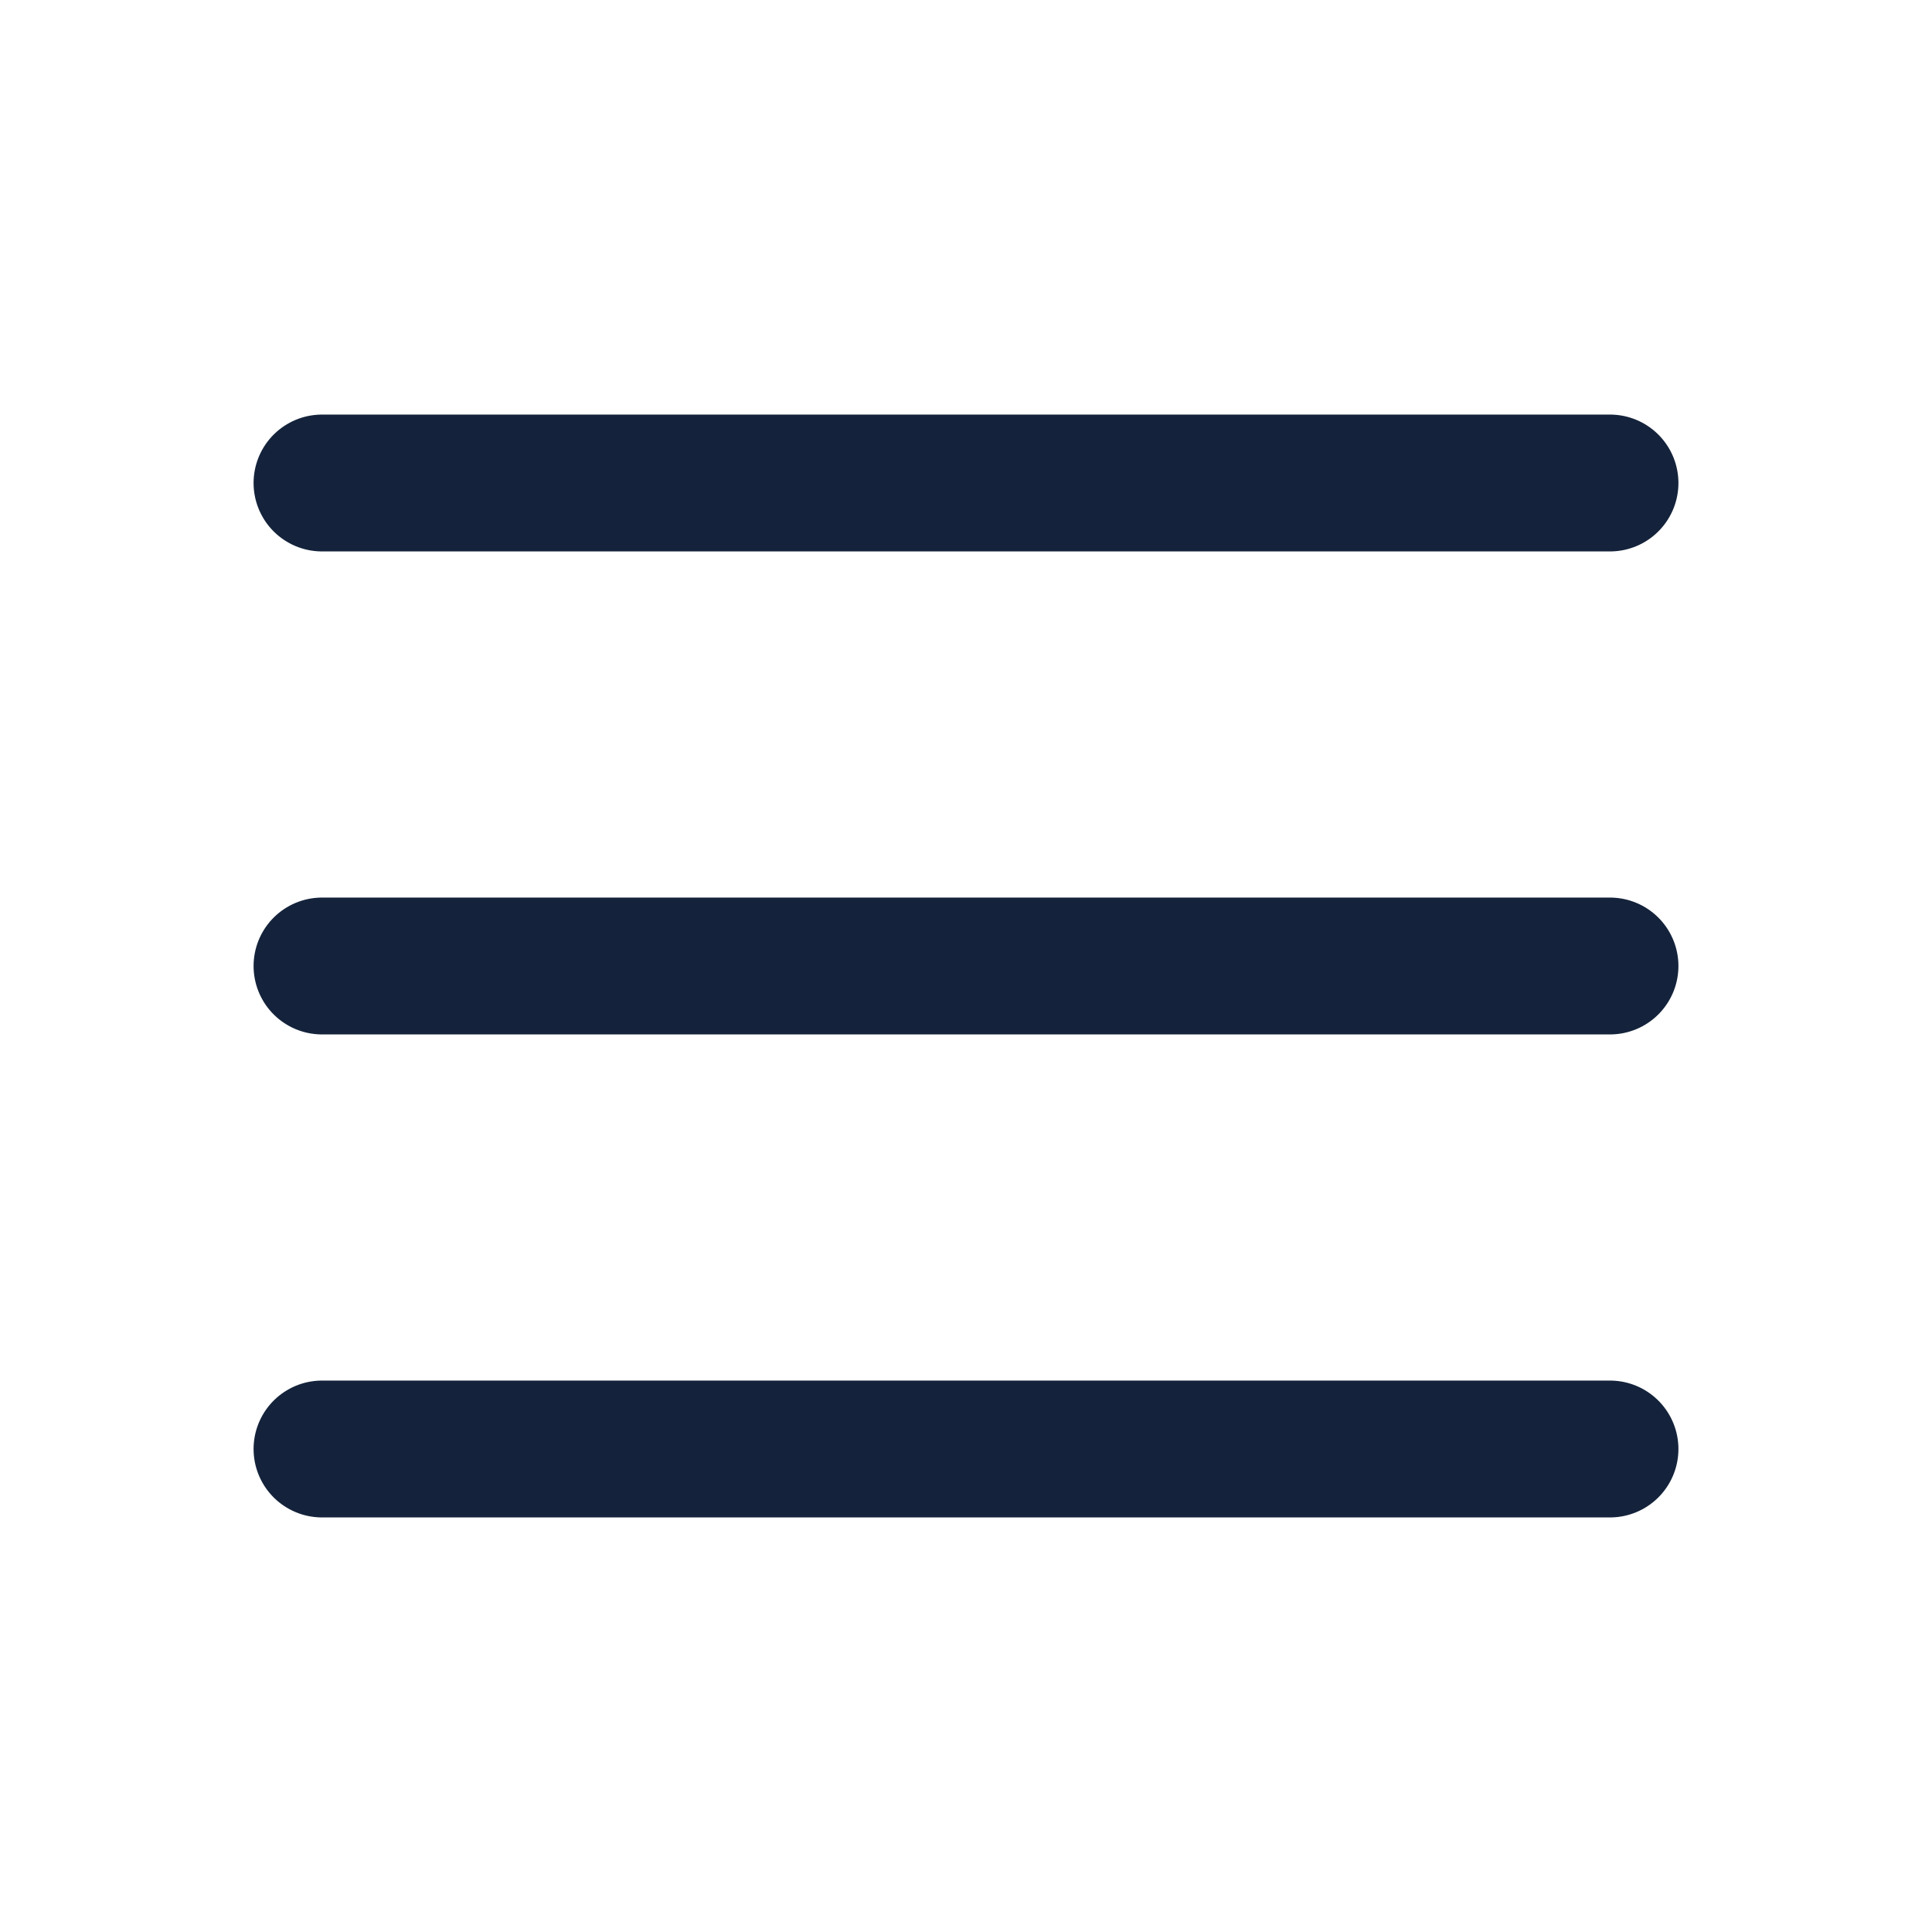
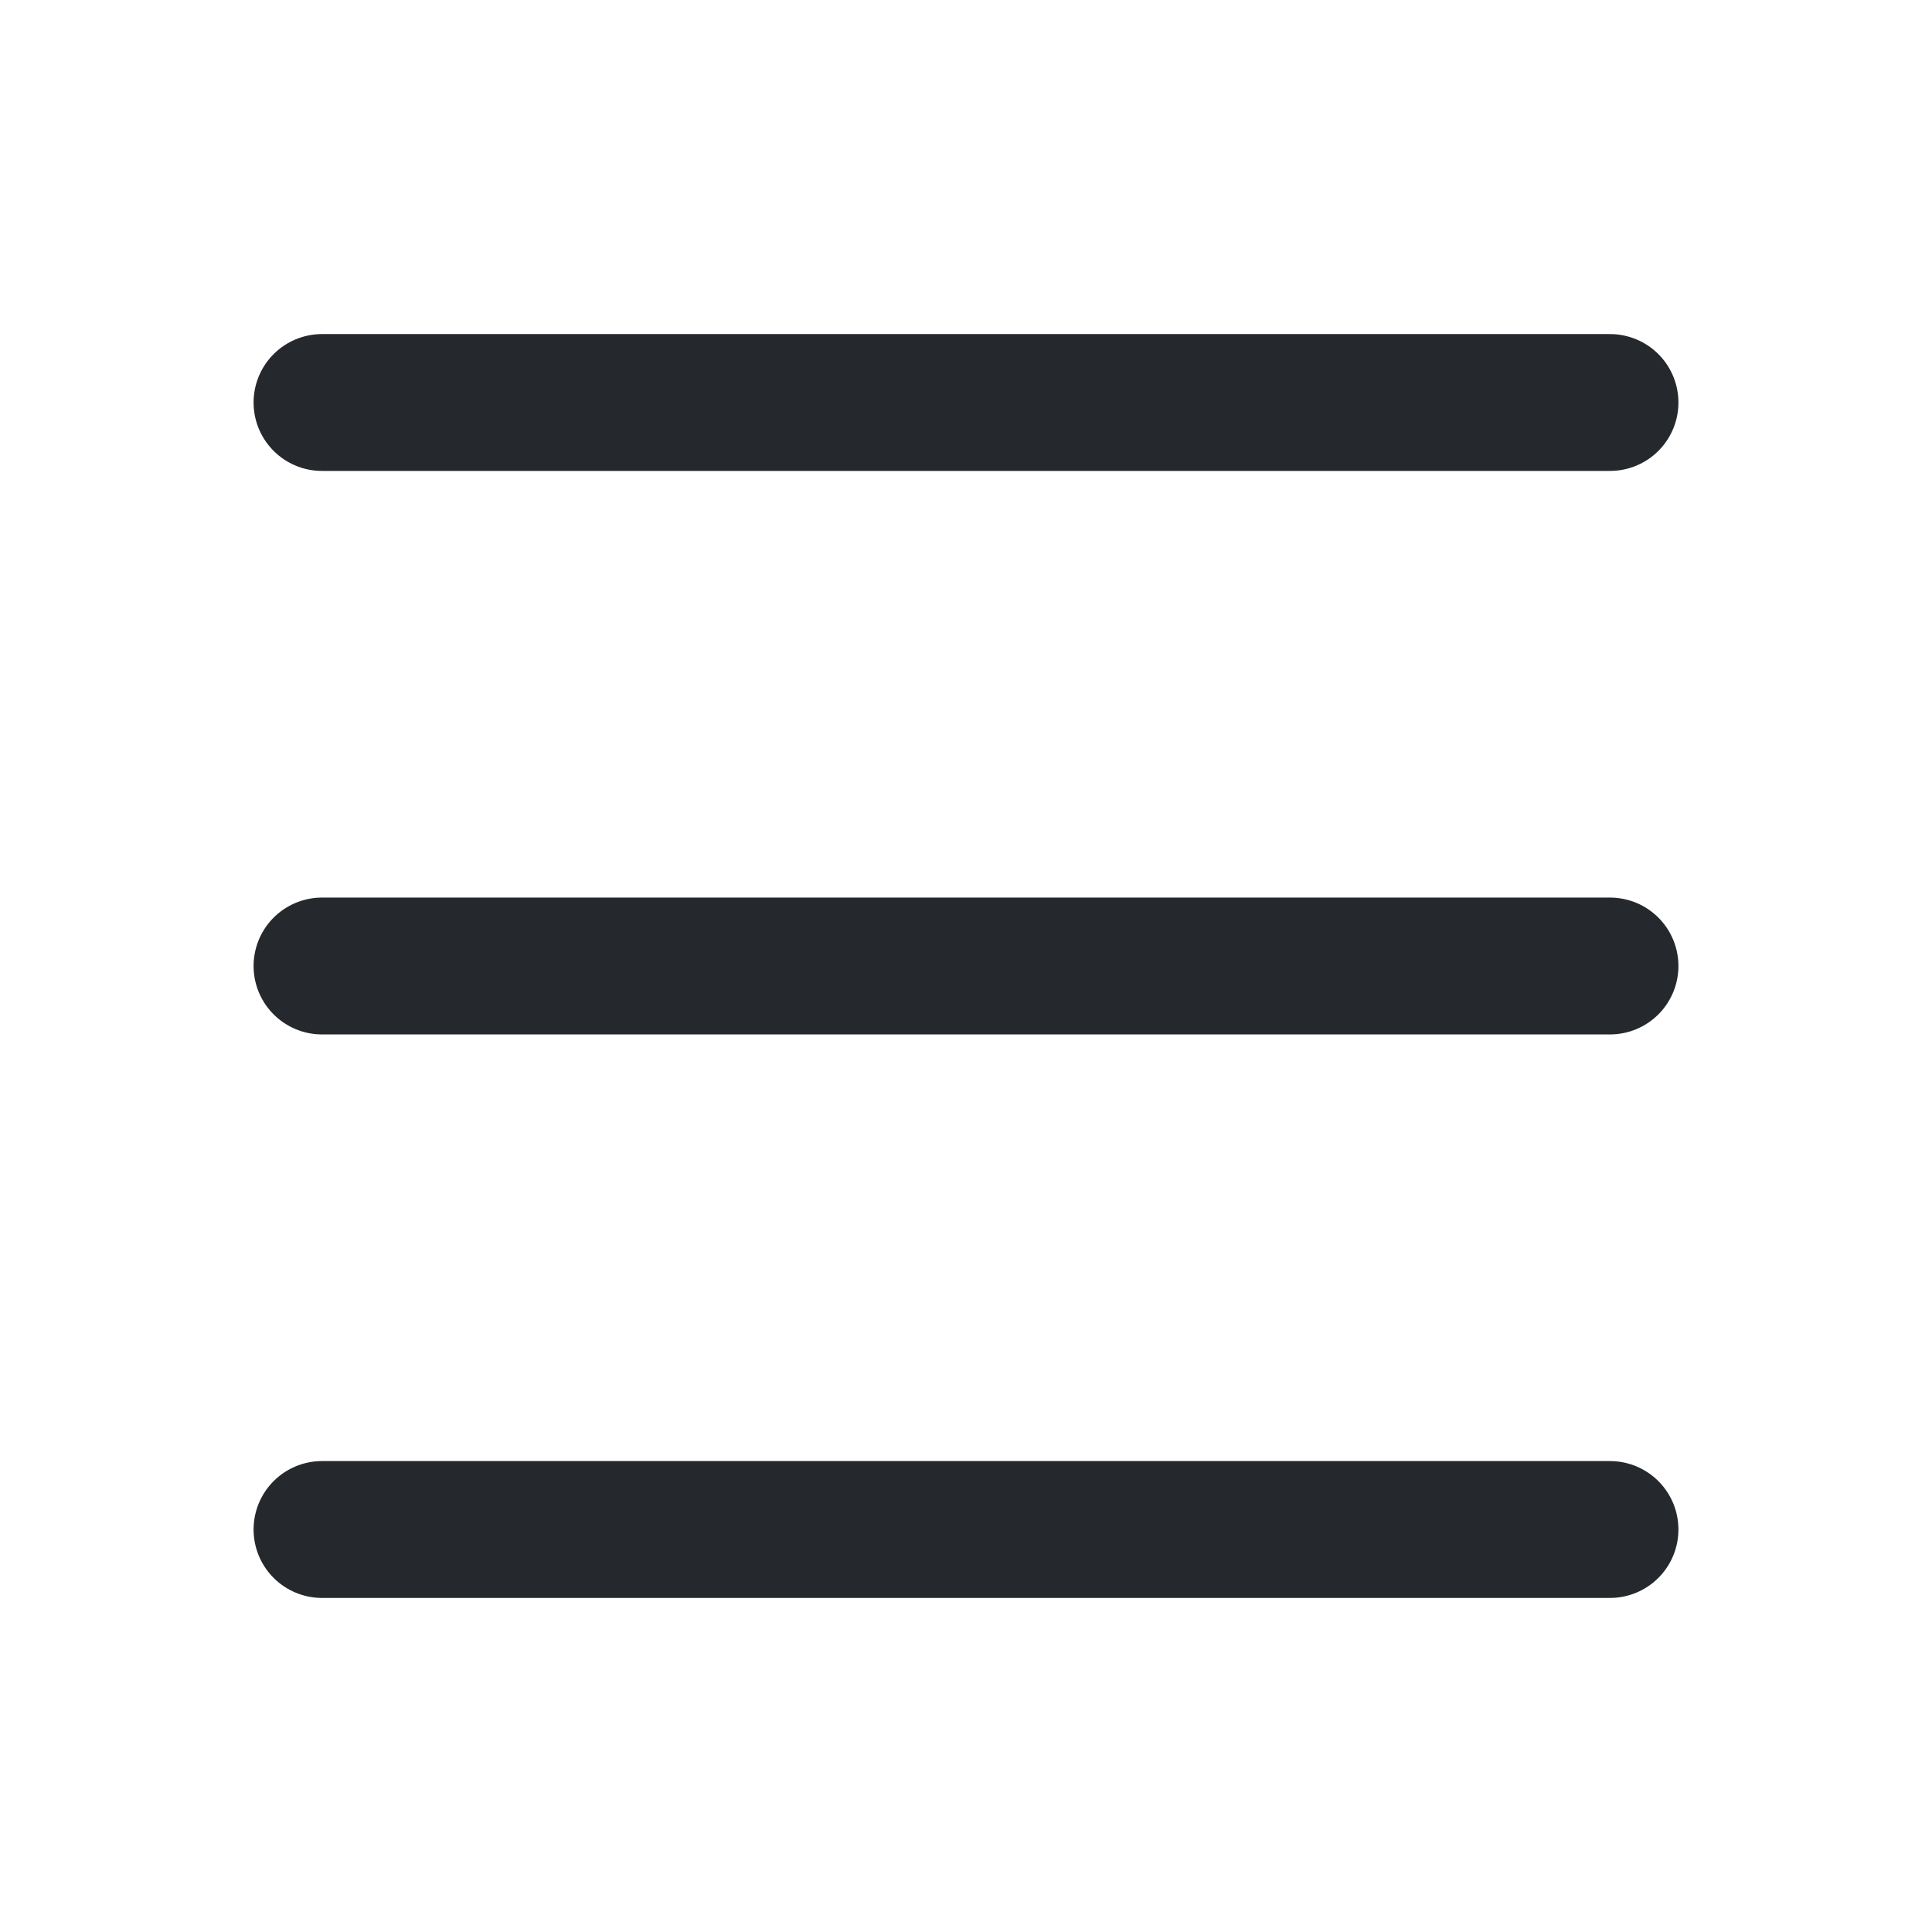
<svg xmlns="http://www.w3.org/2000/svg" preserveAspectRatio="none" overflow="visible" style="display: block;" width="24" height="24" viewBox="0 0 24 24" fill="none">
-   <g id="Showroom / Menu">
-     <path id="Vector" d="M4 6H20M4 12H20M4 18H20" stroke-width="1.7" stroke-linecap="round" stroke="#14233B" />
+   <g id="Menu">
+     <path id="Vector" d="M4 5H20" stroke-width="1.7" stroke-linecap="round" stroke-linejoin="round" stroke="#25282D" />
+     <path id="Vector_2" d="M4 12H20" stroke-width="1.7" stroke-linecap="round" stroke-linejoin="round" stroke="#25282D" />
+     <path id="Vector_3" d="M4 19H20" stroke-width="1.7" stroke-linecap="round" stroke-linejoin="round" stroke="#25282D" />
  </g>
</svg>
